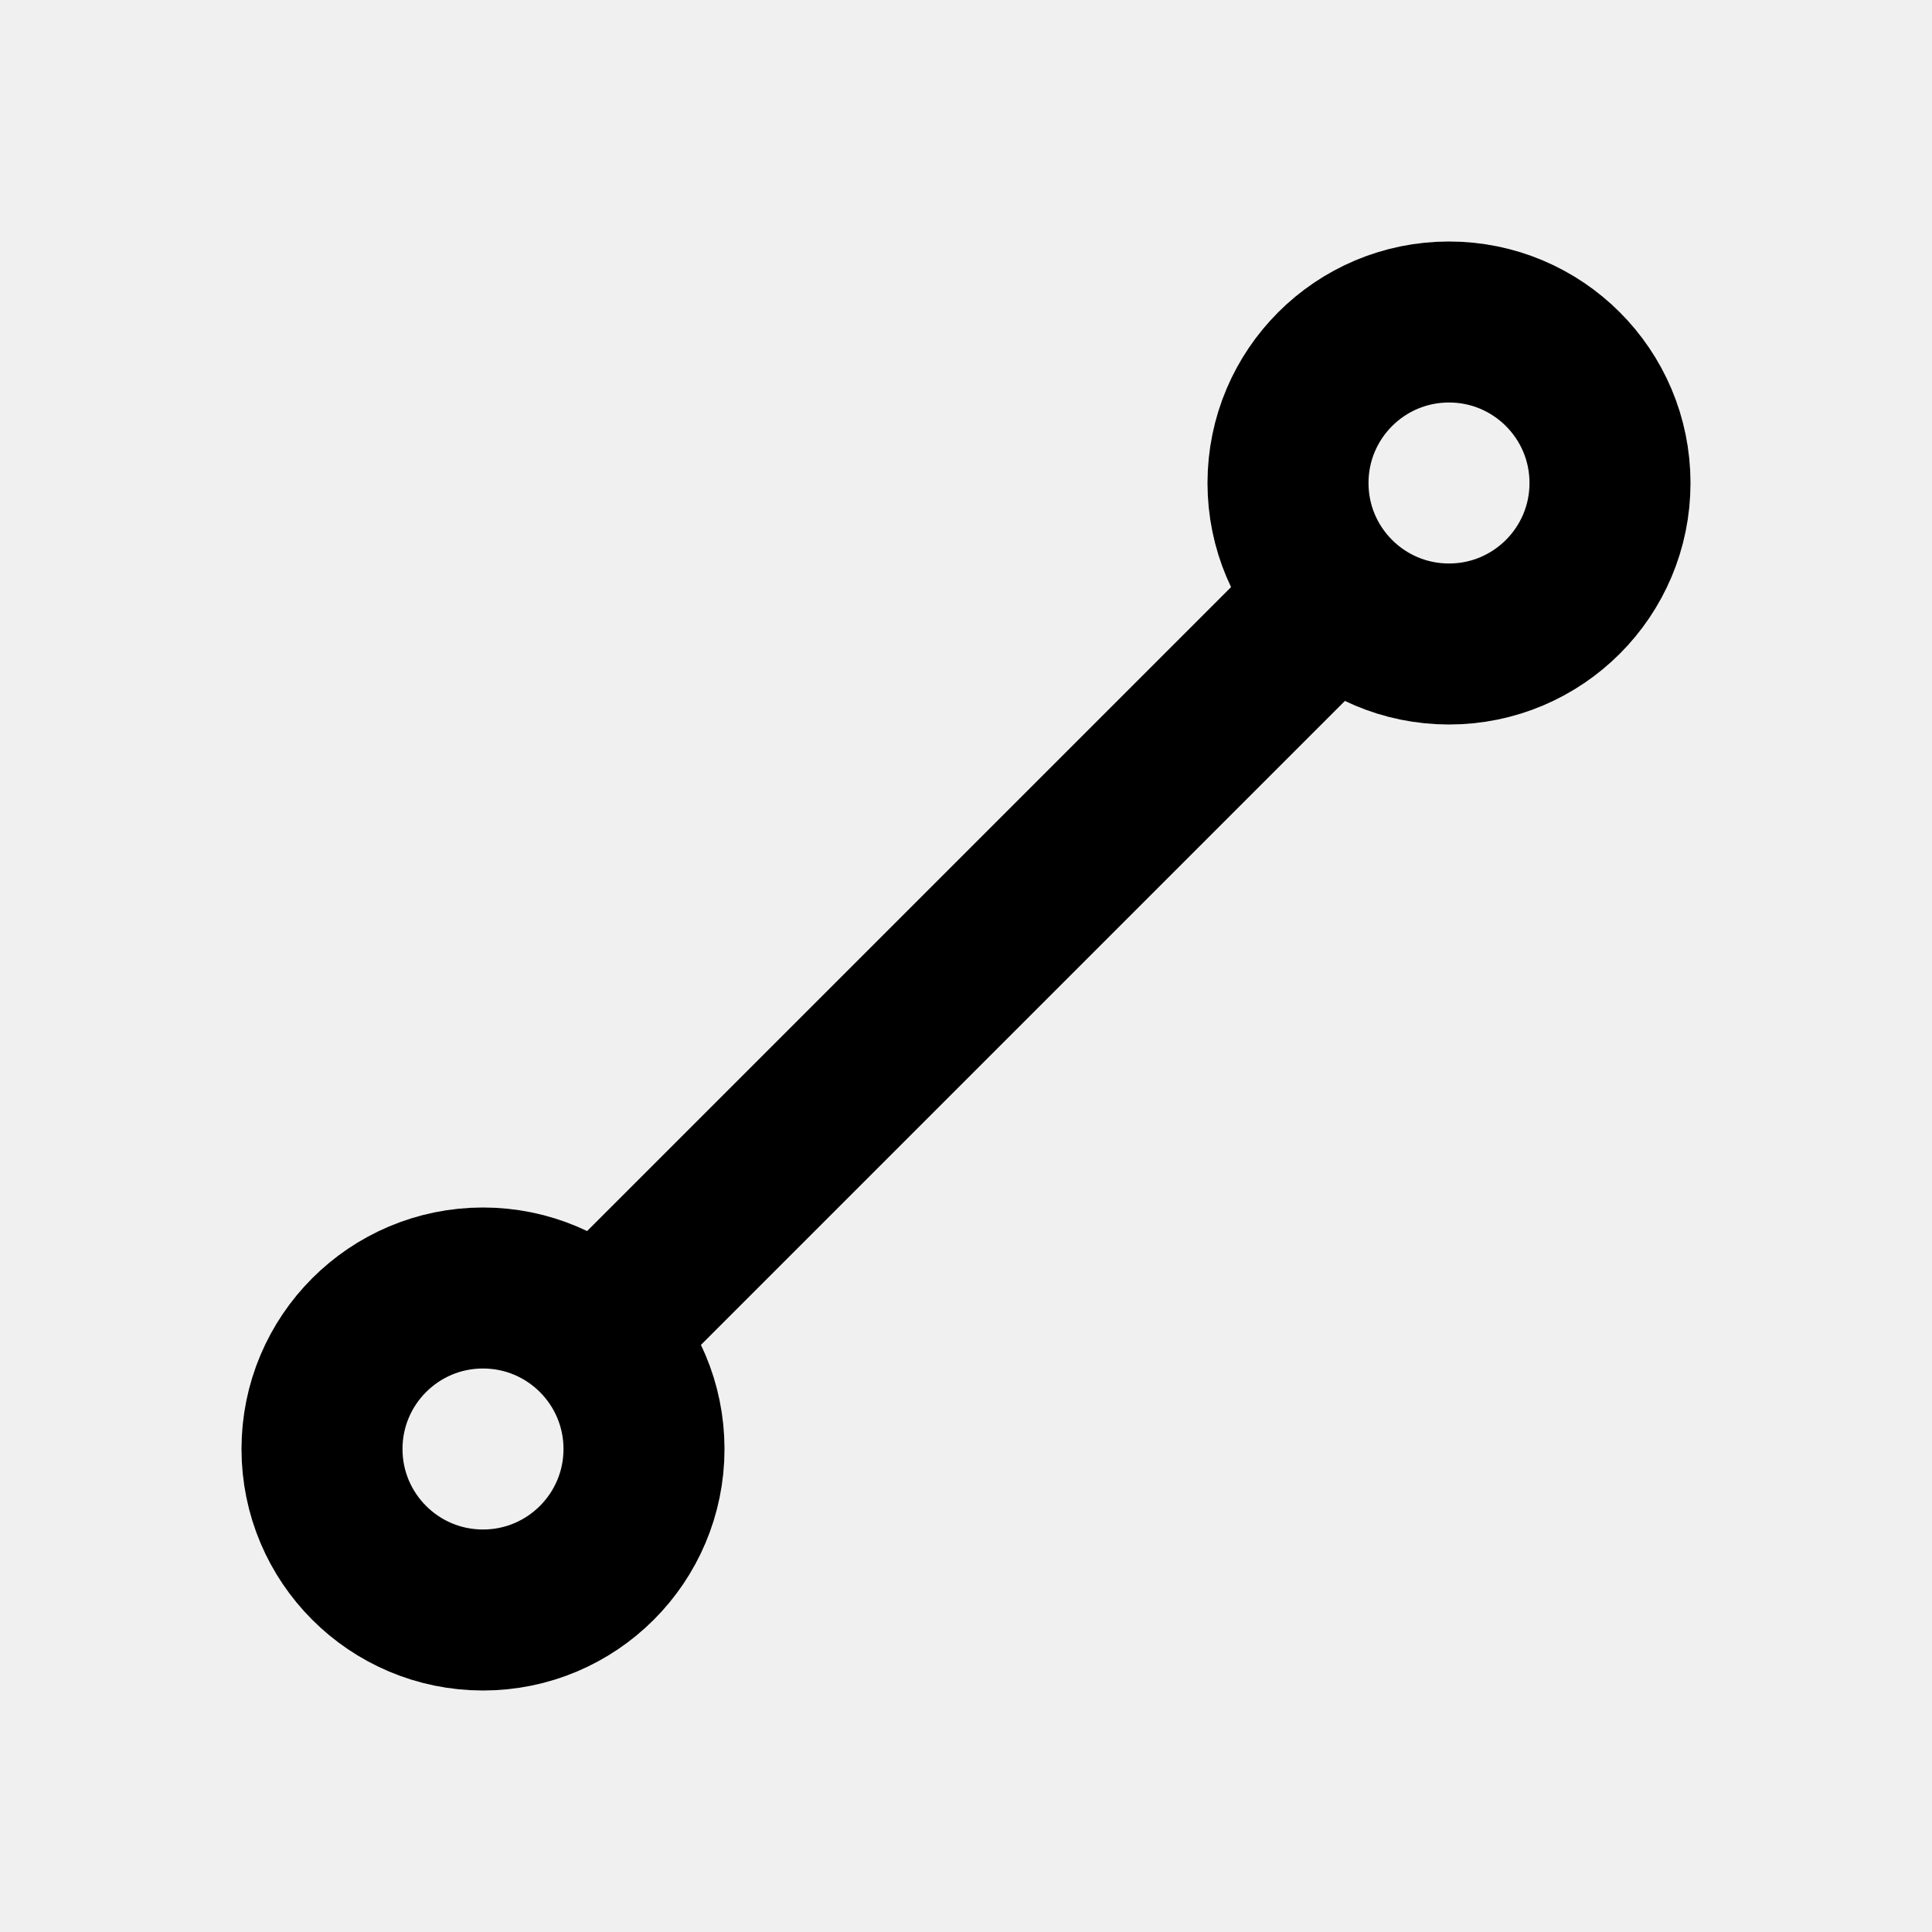
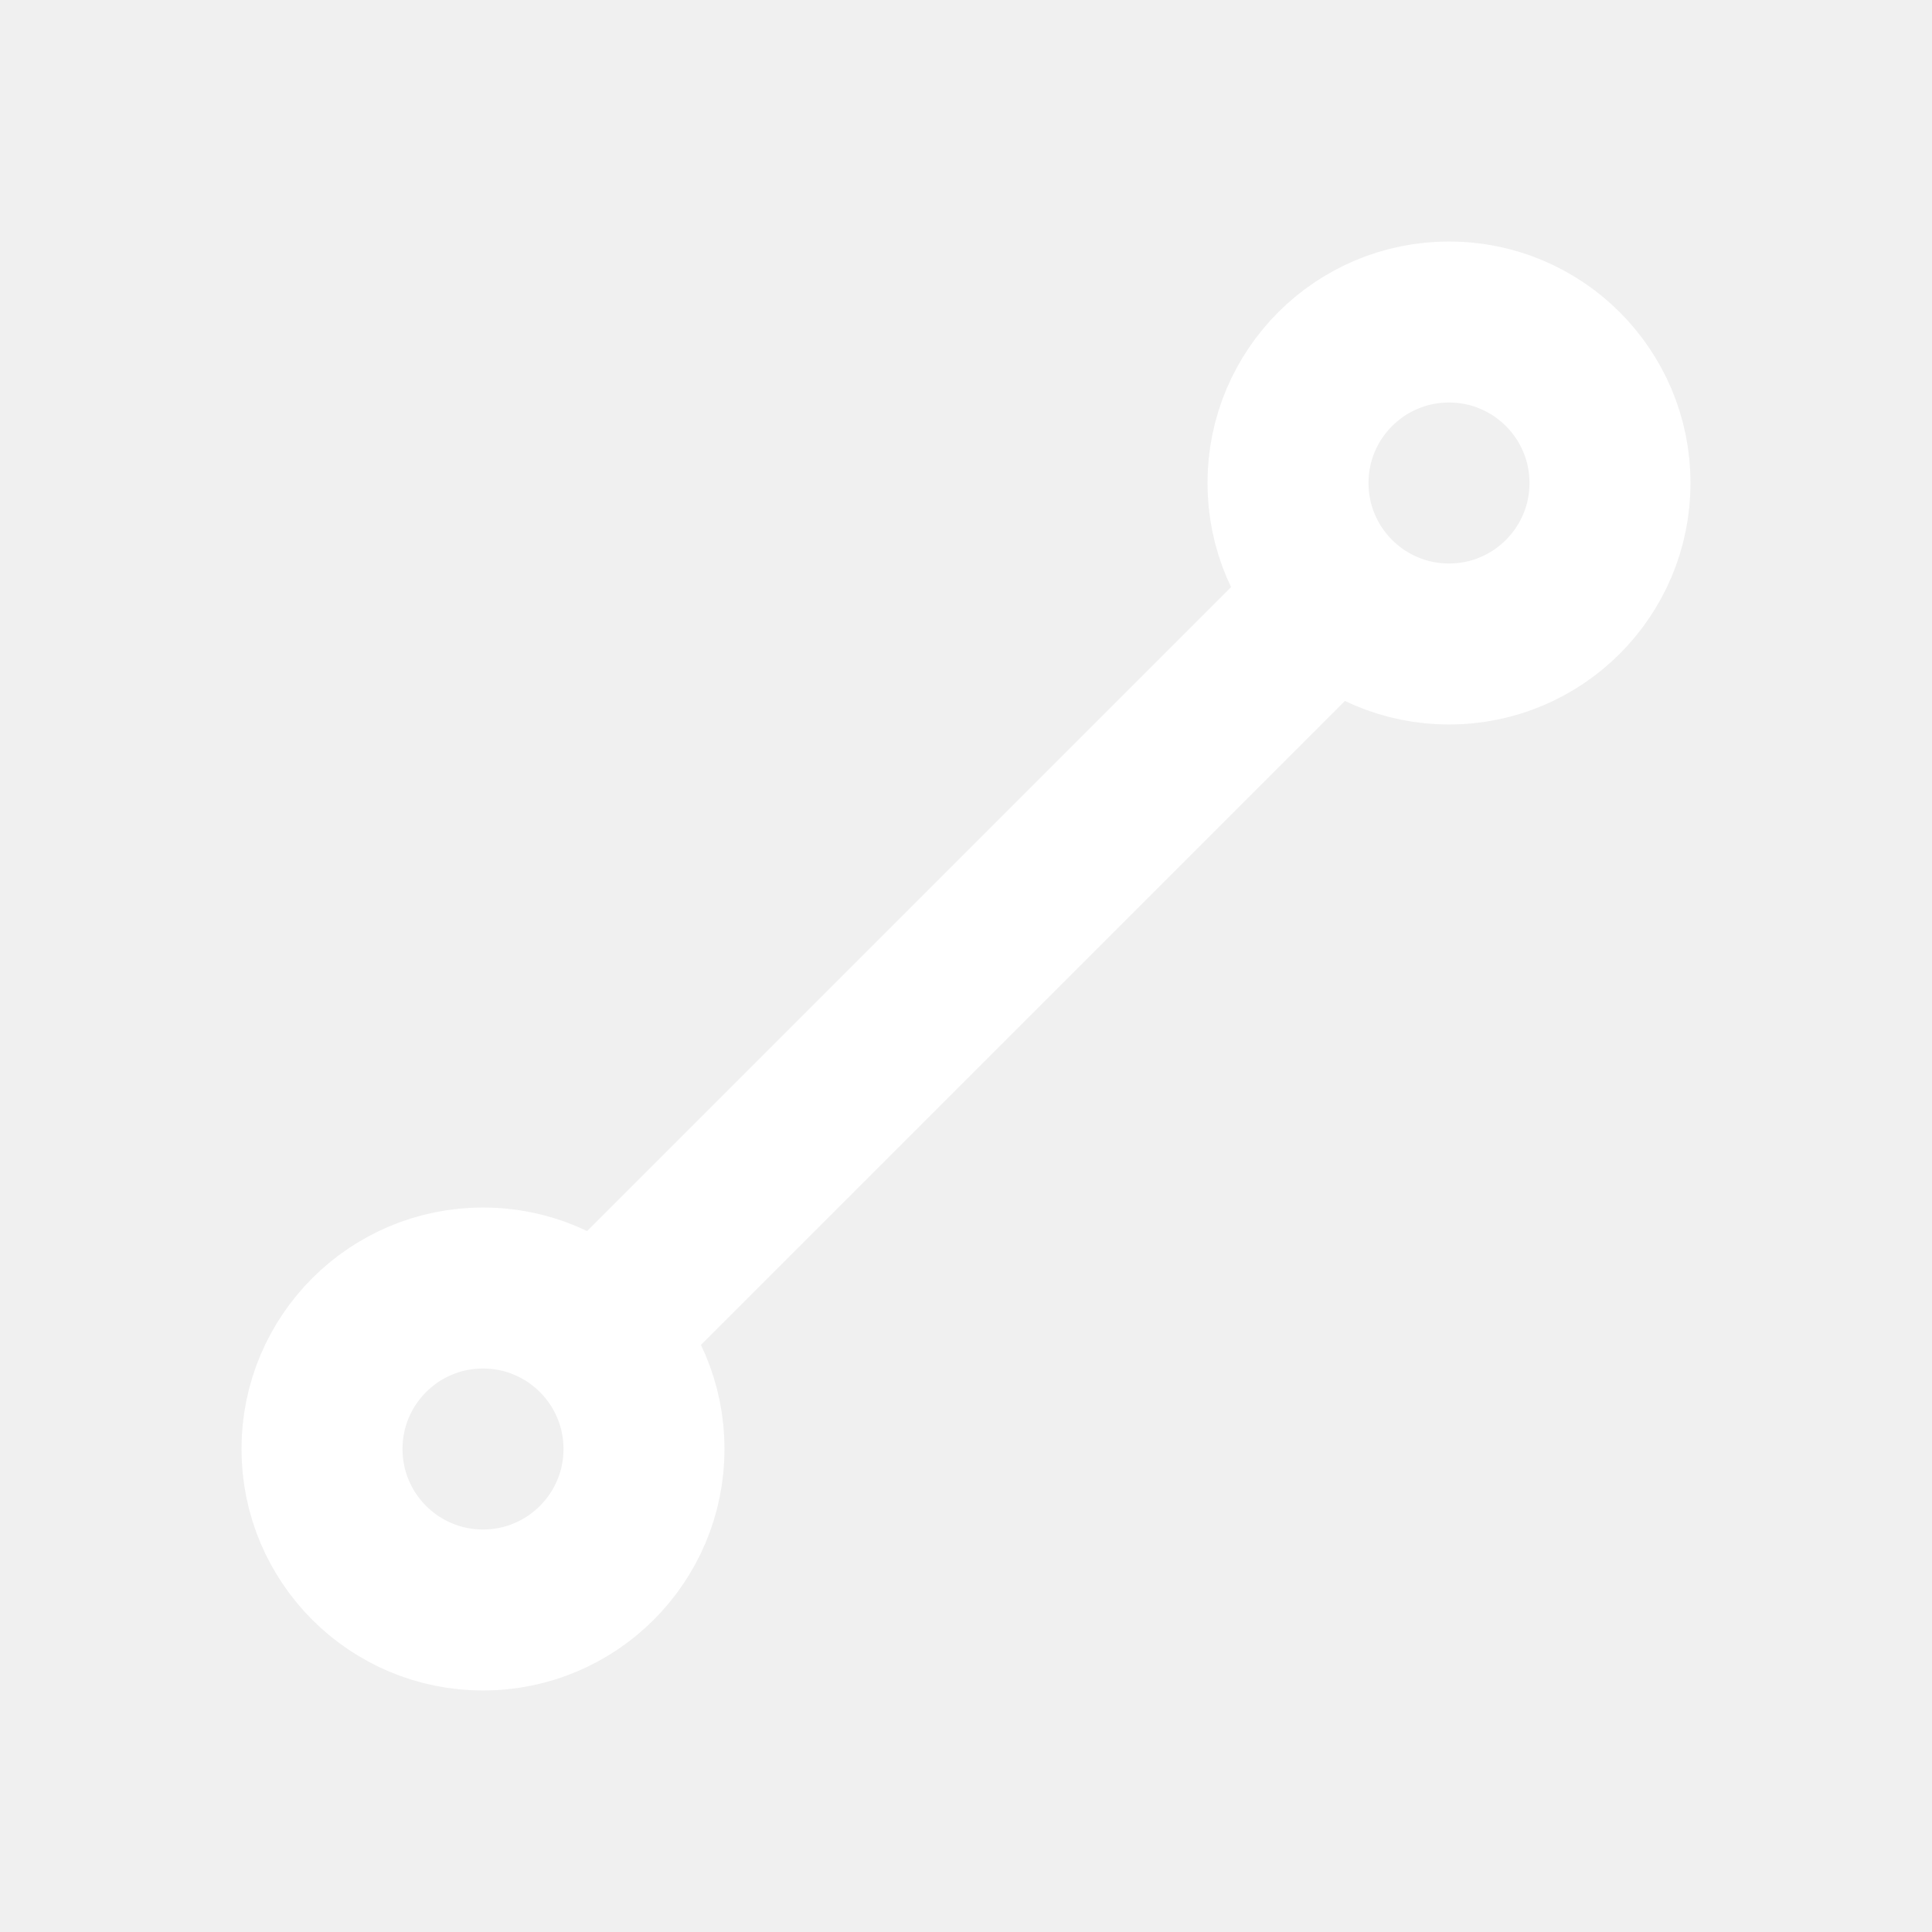
<svg xmlns="http://www.w3.org/2000/svg" width="512" height="512" viewBox="0 0 24 24">
-   <path fill="none" stroke="#000000" stroke-linecap="round" stroke-linejoin="round" stroke-width="2" d="M4 18a2 2 0 1 0 4 0a2 2 0 1 0-4 0M16 6a2 2 0 1 0 4 0a2 2 0 1 0-4 0M7.5 16.5l9-9" />
+   <path fill="none" stroke="#ffffff" stroke-linecap="round" stroke-linejoin="round" stroke-width="2" d="M4 18a2 2 0 1 0 4 0a2 2 0 1 0-4 0M16 6a2 2 0 1 0 4 0a2 2 0 1 0-4 0M7.5 16.5l9-9" />
</svg>
